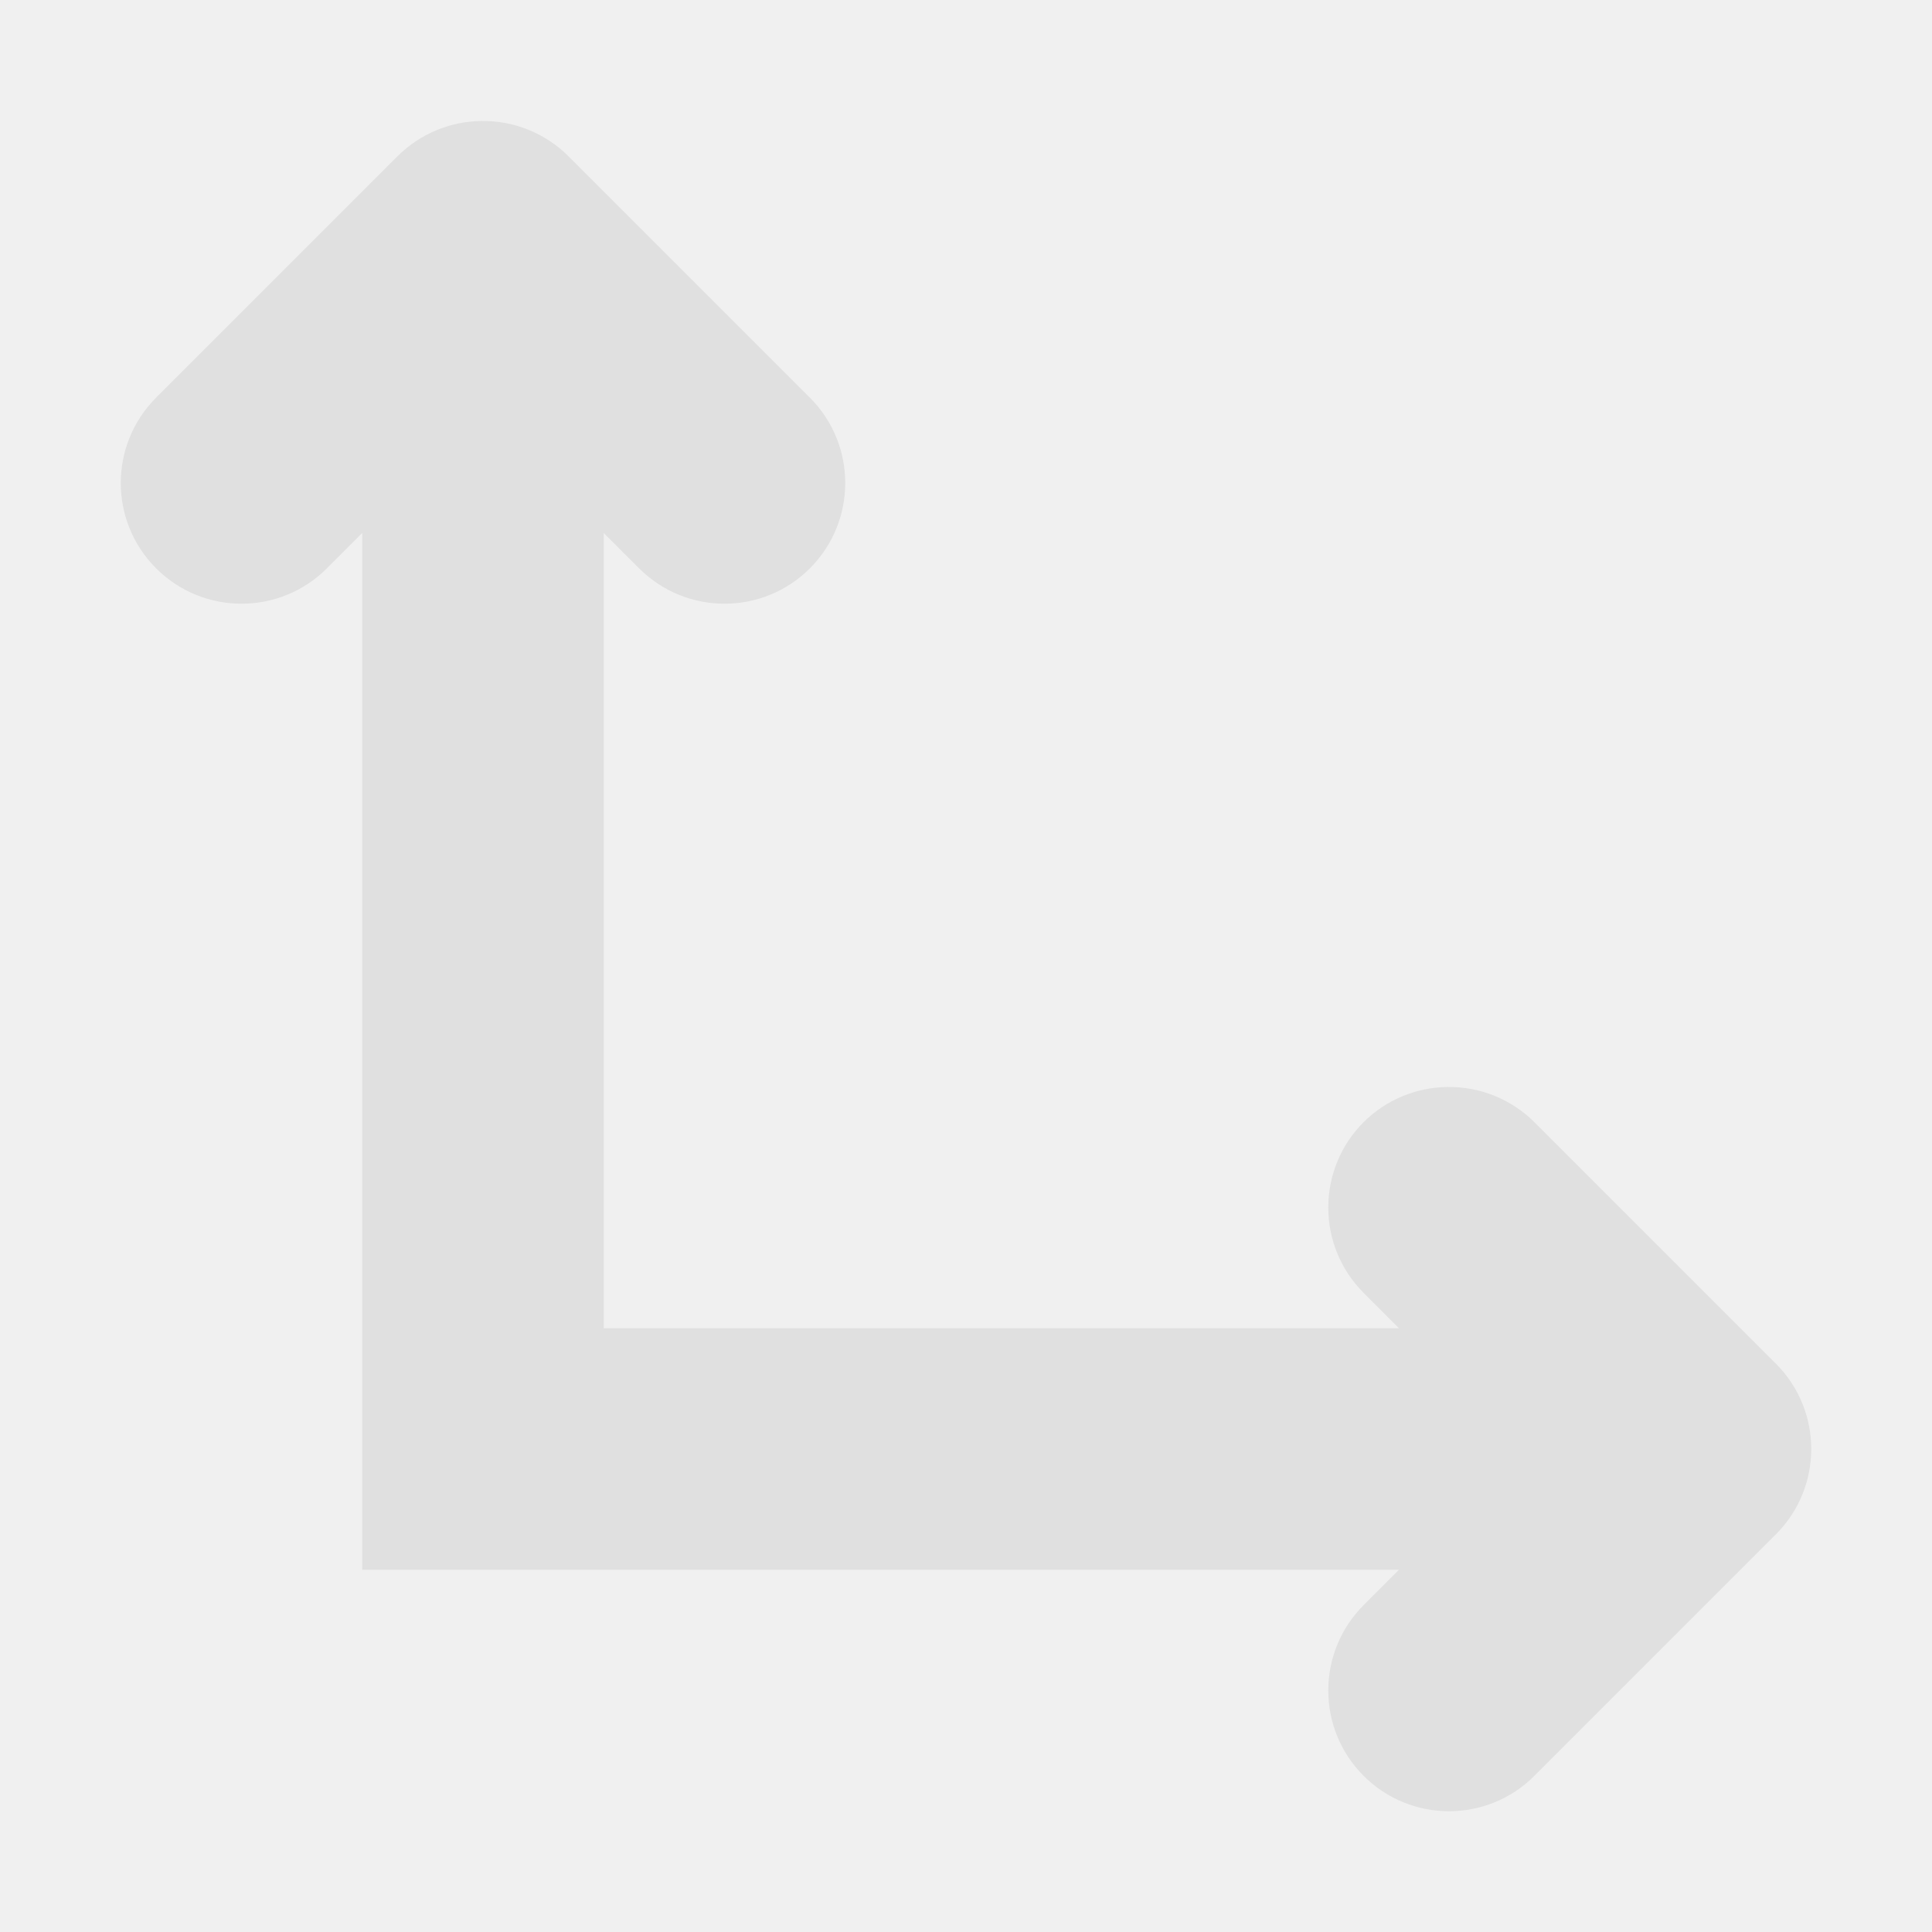
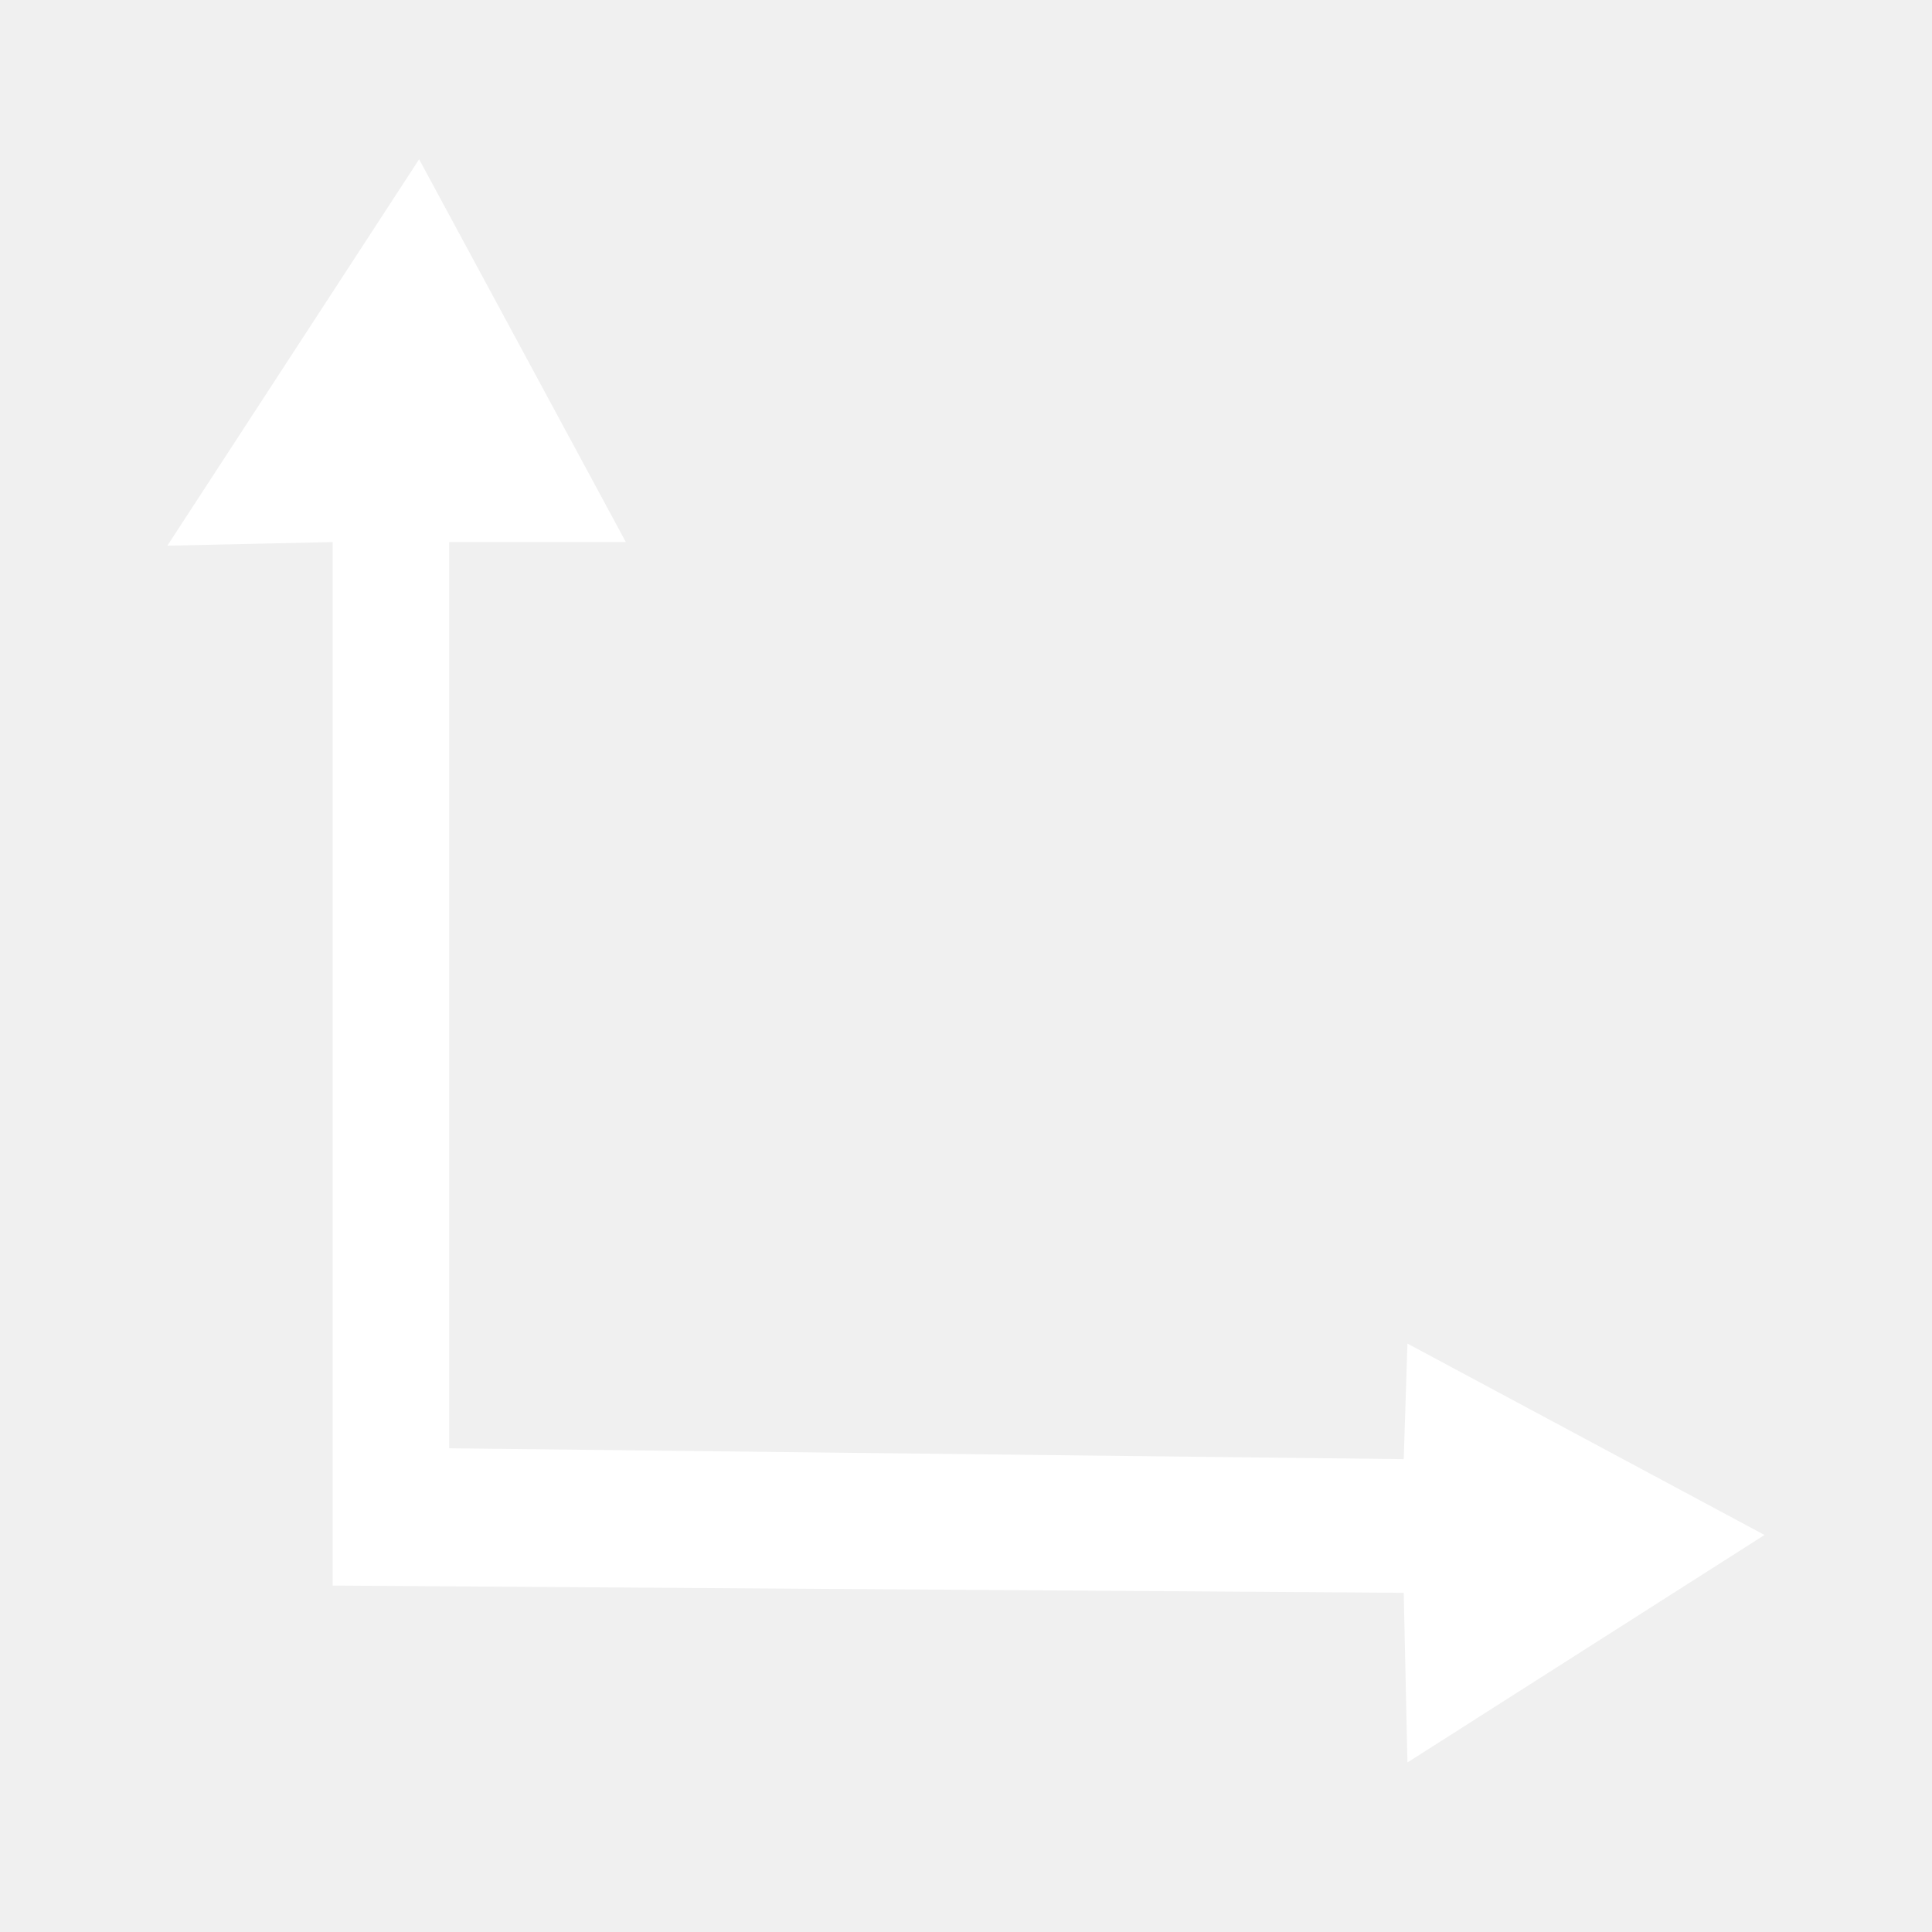
- <svg xmlns="http://www.w3.org/2000/svg" height="16" viewBox="0 0 16 16" width="16">
-   <path d="m3.984 1.002a1 1 0 0 0 -.691.291l-2 2a1 1 0 0 0 0 1.414 1 1 0 0 0 1.414 0l.293-.293v8.586h8.586l-.293.293a1 1 0 0 0 0 1.414 1 1 0 0 0 1.414 0l2-2a1 1 0 0 0 0-1.414l-2-2a1 1 0 0 0 -.721-.291 1 1 0 0 0 -.693.291 1 1 0 0 0 0 1.414l.293.293h-6.586v-6.586l.293.293a1 1 0 0 0 1.414 0 1 1 0 0 0 0-1.414l-2-2a1 1 0 0 0 -.723-.291z" fill="#e0e0e0" />
+ <svg xmlns="http://www.w3.org/2000/svg" width="16" height="16" viewBox="0 0 16 16" version="1.1" id="svg5">
+   <defs id="defs2" />
+   <g id="layer1">
+     <path style="fill:#ffffff;fill-opacity:1;stroke:#ffffff;stroke-width:0.092;stroke-linejoin:bevel;stroke-opacity:0" d="m 3.471,1.319 -2.085,3.2 1.369,-0.03 v 8.642 l 8.87,0.06 0.031,1.405 2.957,-1.884 -2.957,-1.585 -0.031,0.957 -7.905,-0.09 V 4.489 h 1.463 z" id="path859" />
+   </g>
</svg>
